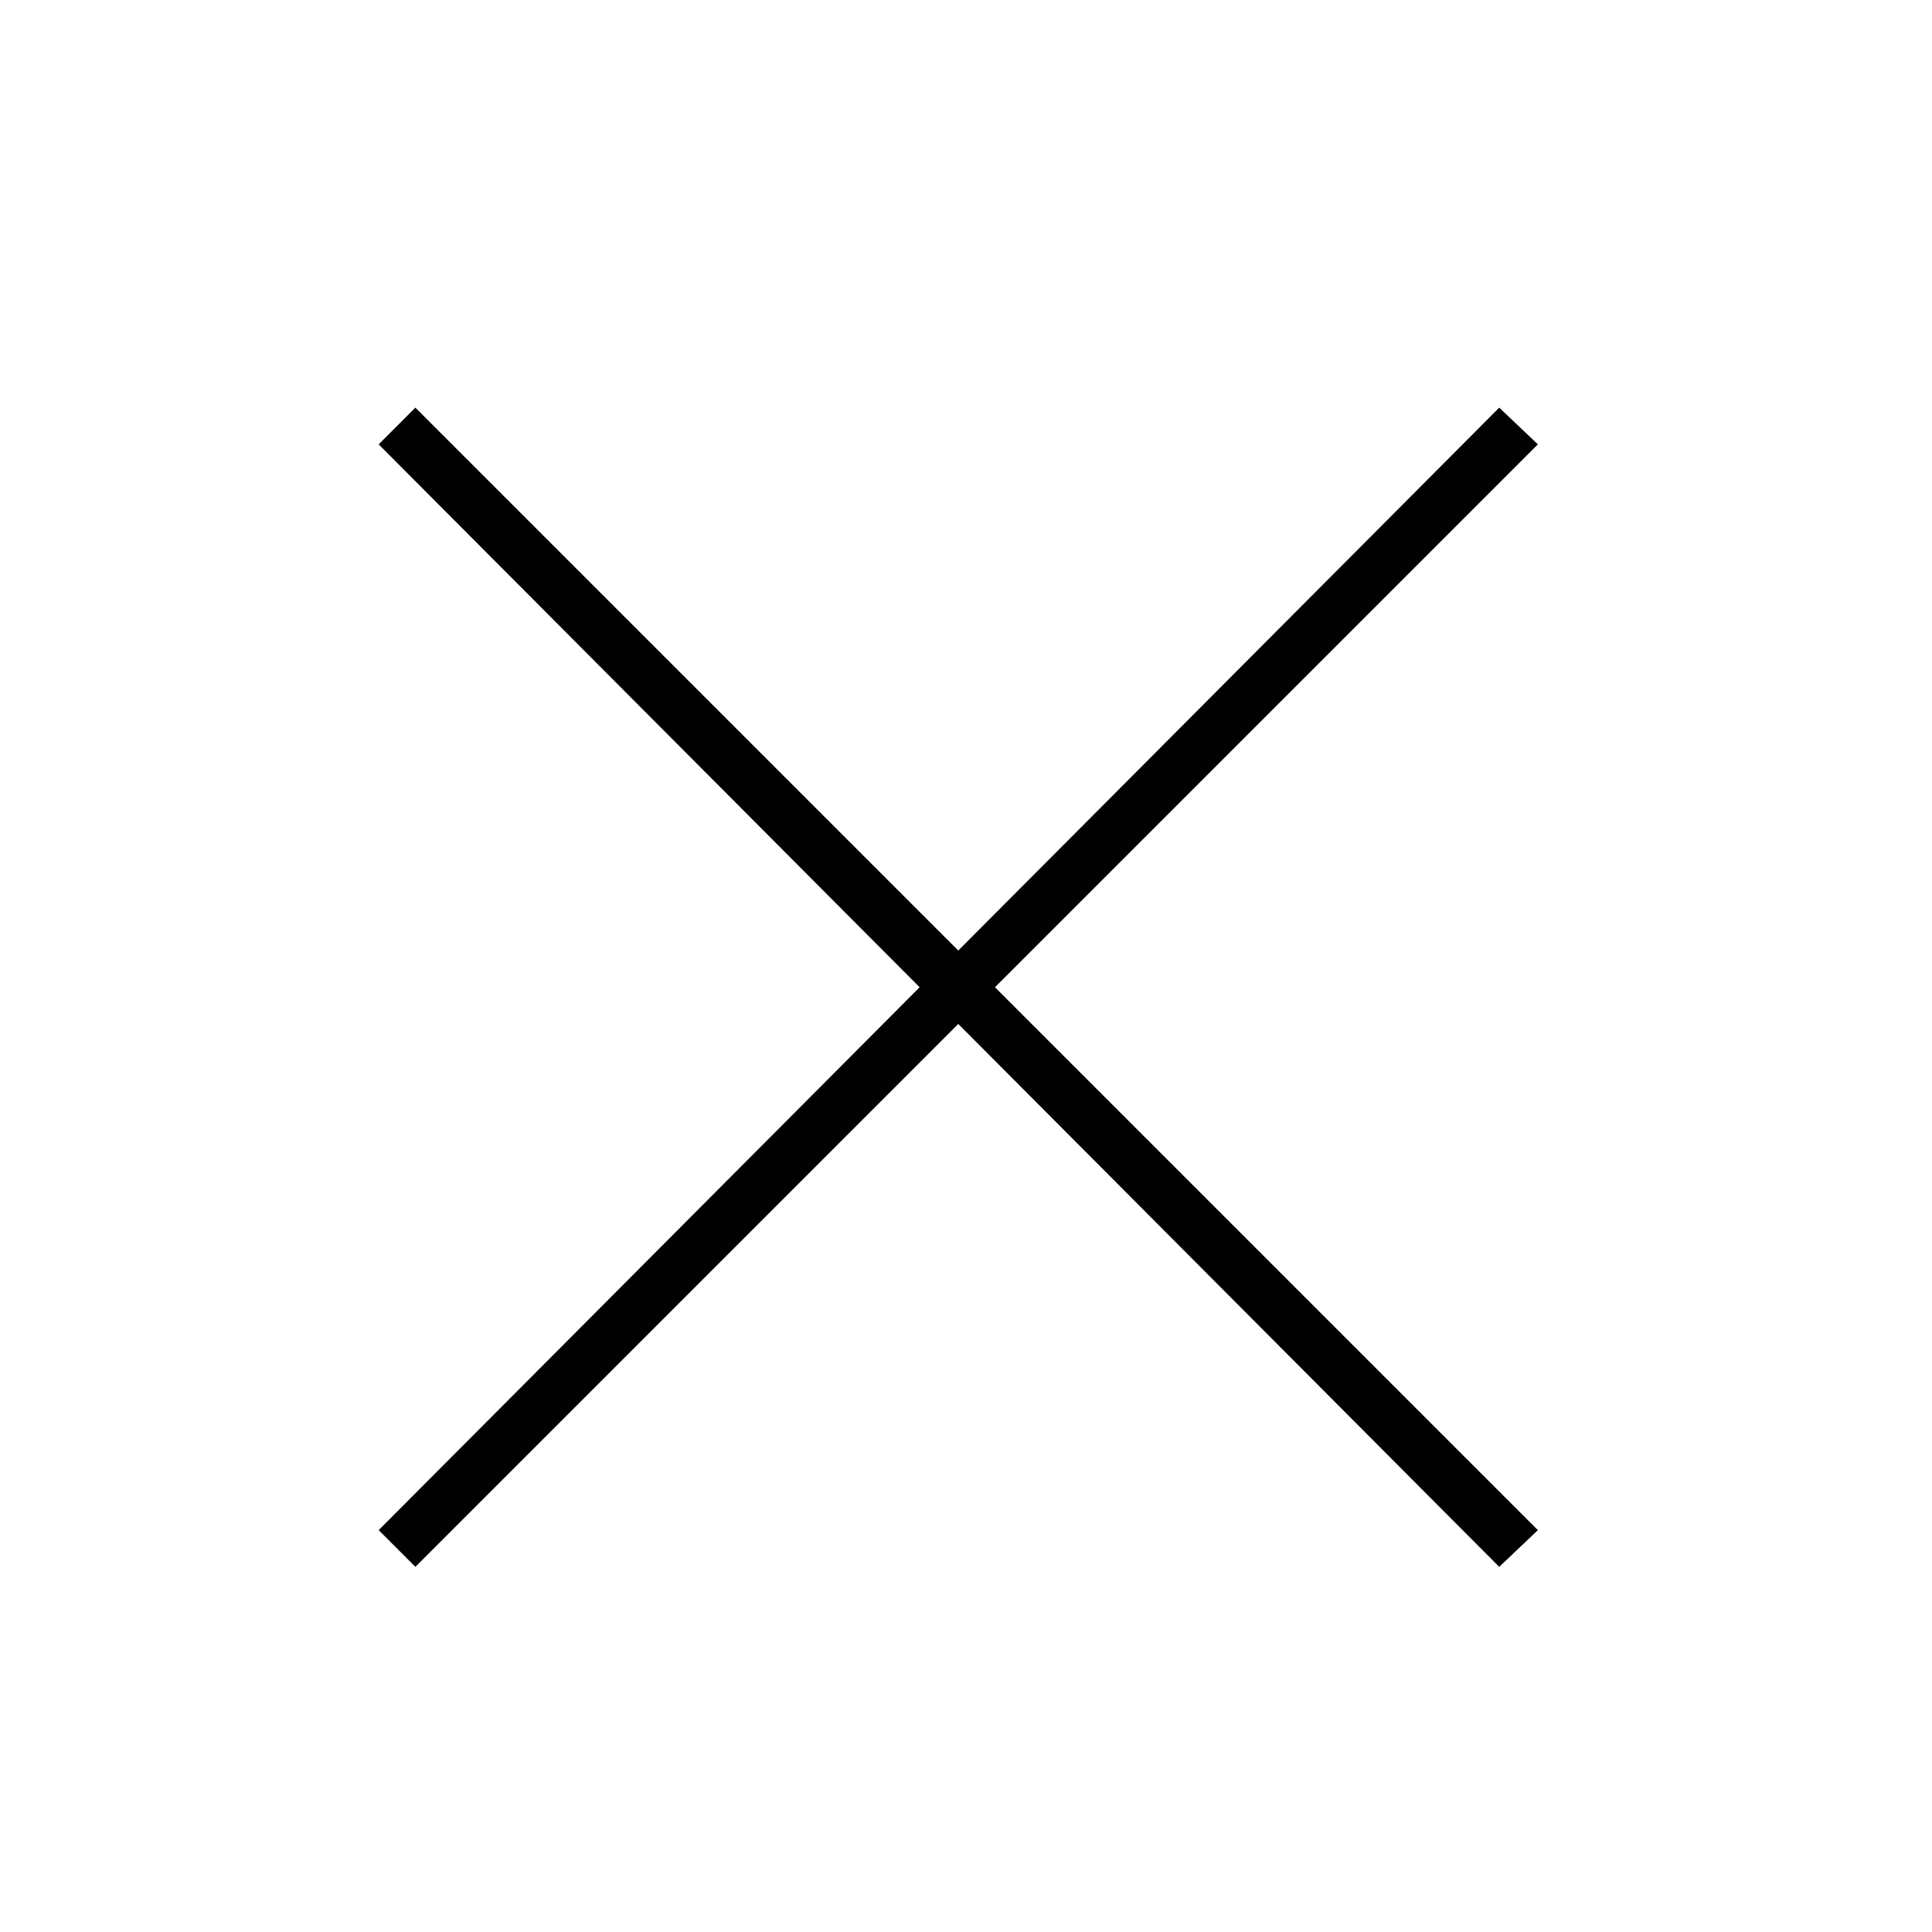
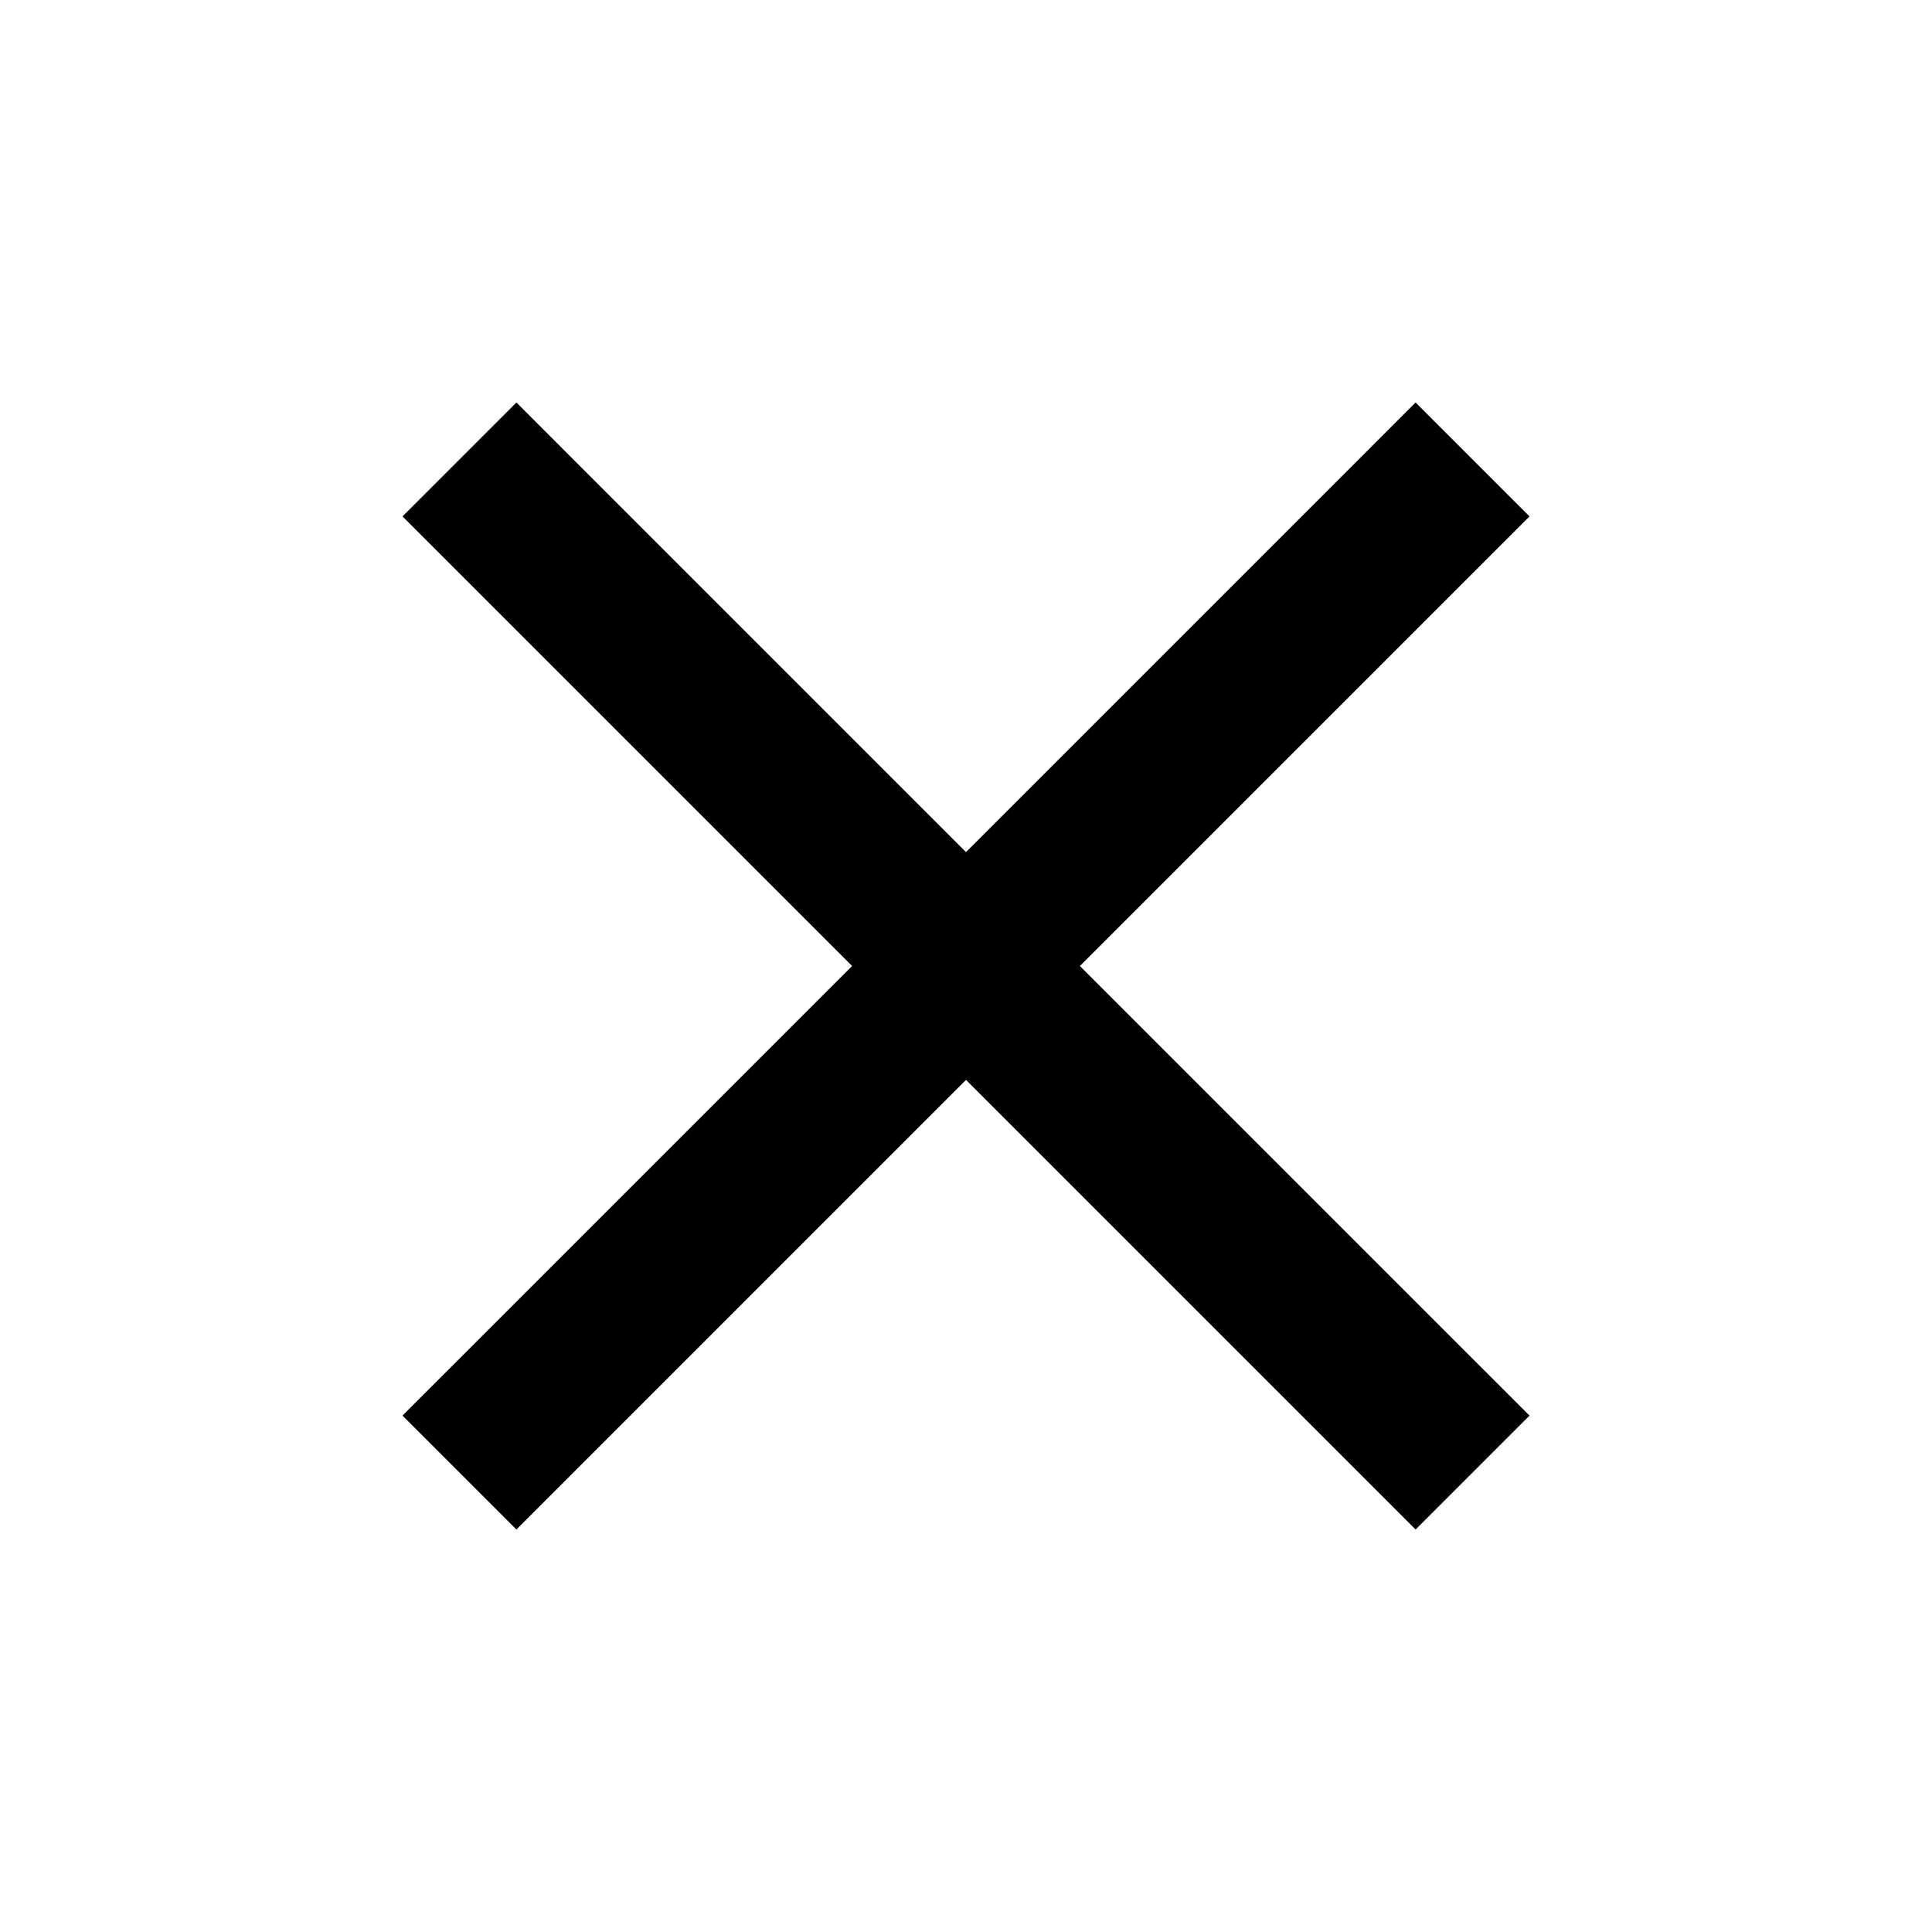
- <svg xmlns="http://www.w3.org/2000/svg" enable-background="new 0 0 100 100" id="Layer_1" version="1.1" viewBox="0 0 100 100" xml:space="preserve">
-   <polygon fill="#010101" points="77.6,21.1 49.6,49.2 21.5,21.1 19.6,23 47.6,51.1 19.6,79.2 21.5,81.1 49.6,53 77.6,81.1 79.6,79.2   51.5,51.1 79.6,23 " />
+ <svg xmlns="http://www.w3.org/2000/svg" height="48" viewBox="0 0 48 48" width="48">
+   <path d="M38 12.83l-2.83-2.83-11.17 11.17-11.17-11.17-2.83 2.83 11.17 11.17-11.17 11.17 2.83 2.83 11.17-11.17 11.17 11.17 2.83-2.83-11.17-11.17z" />
+   <path d="M0 0h48v48h-48z" fill="none" />
</svg>
